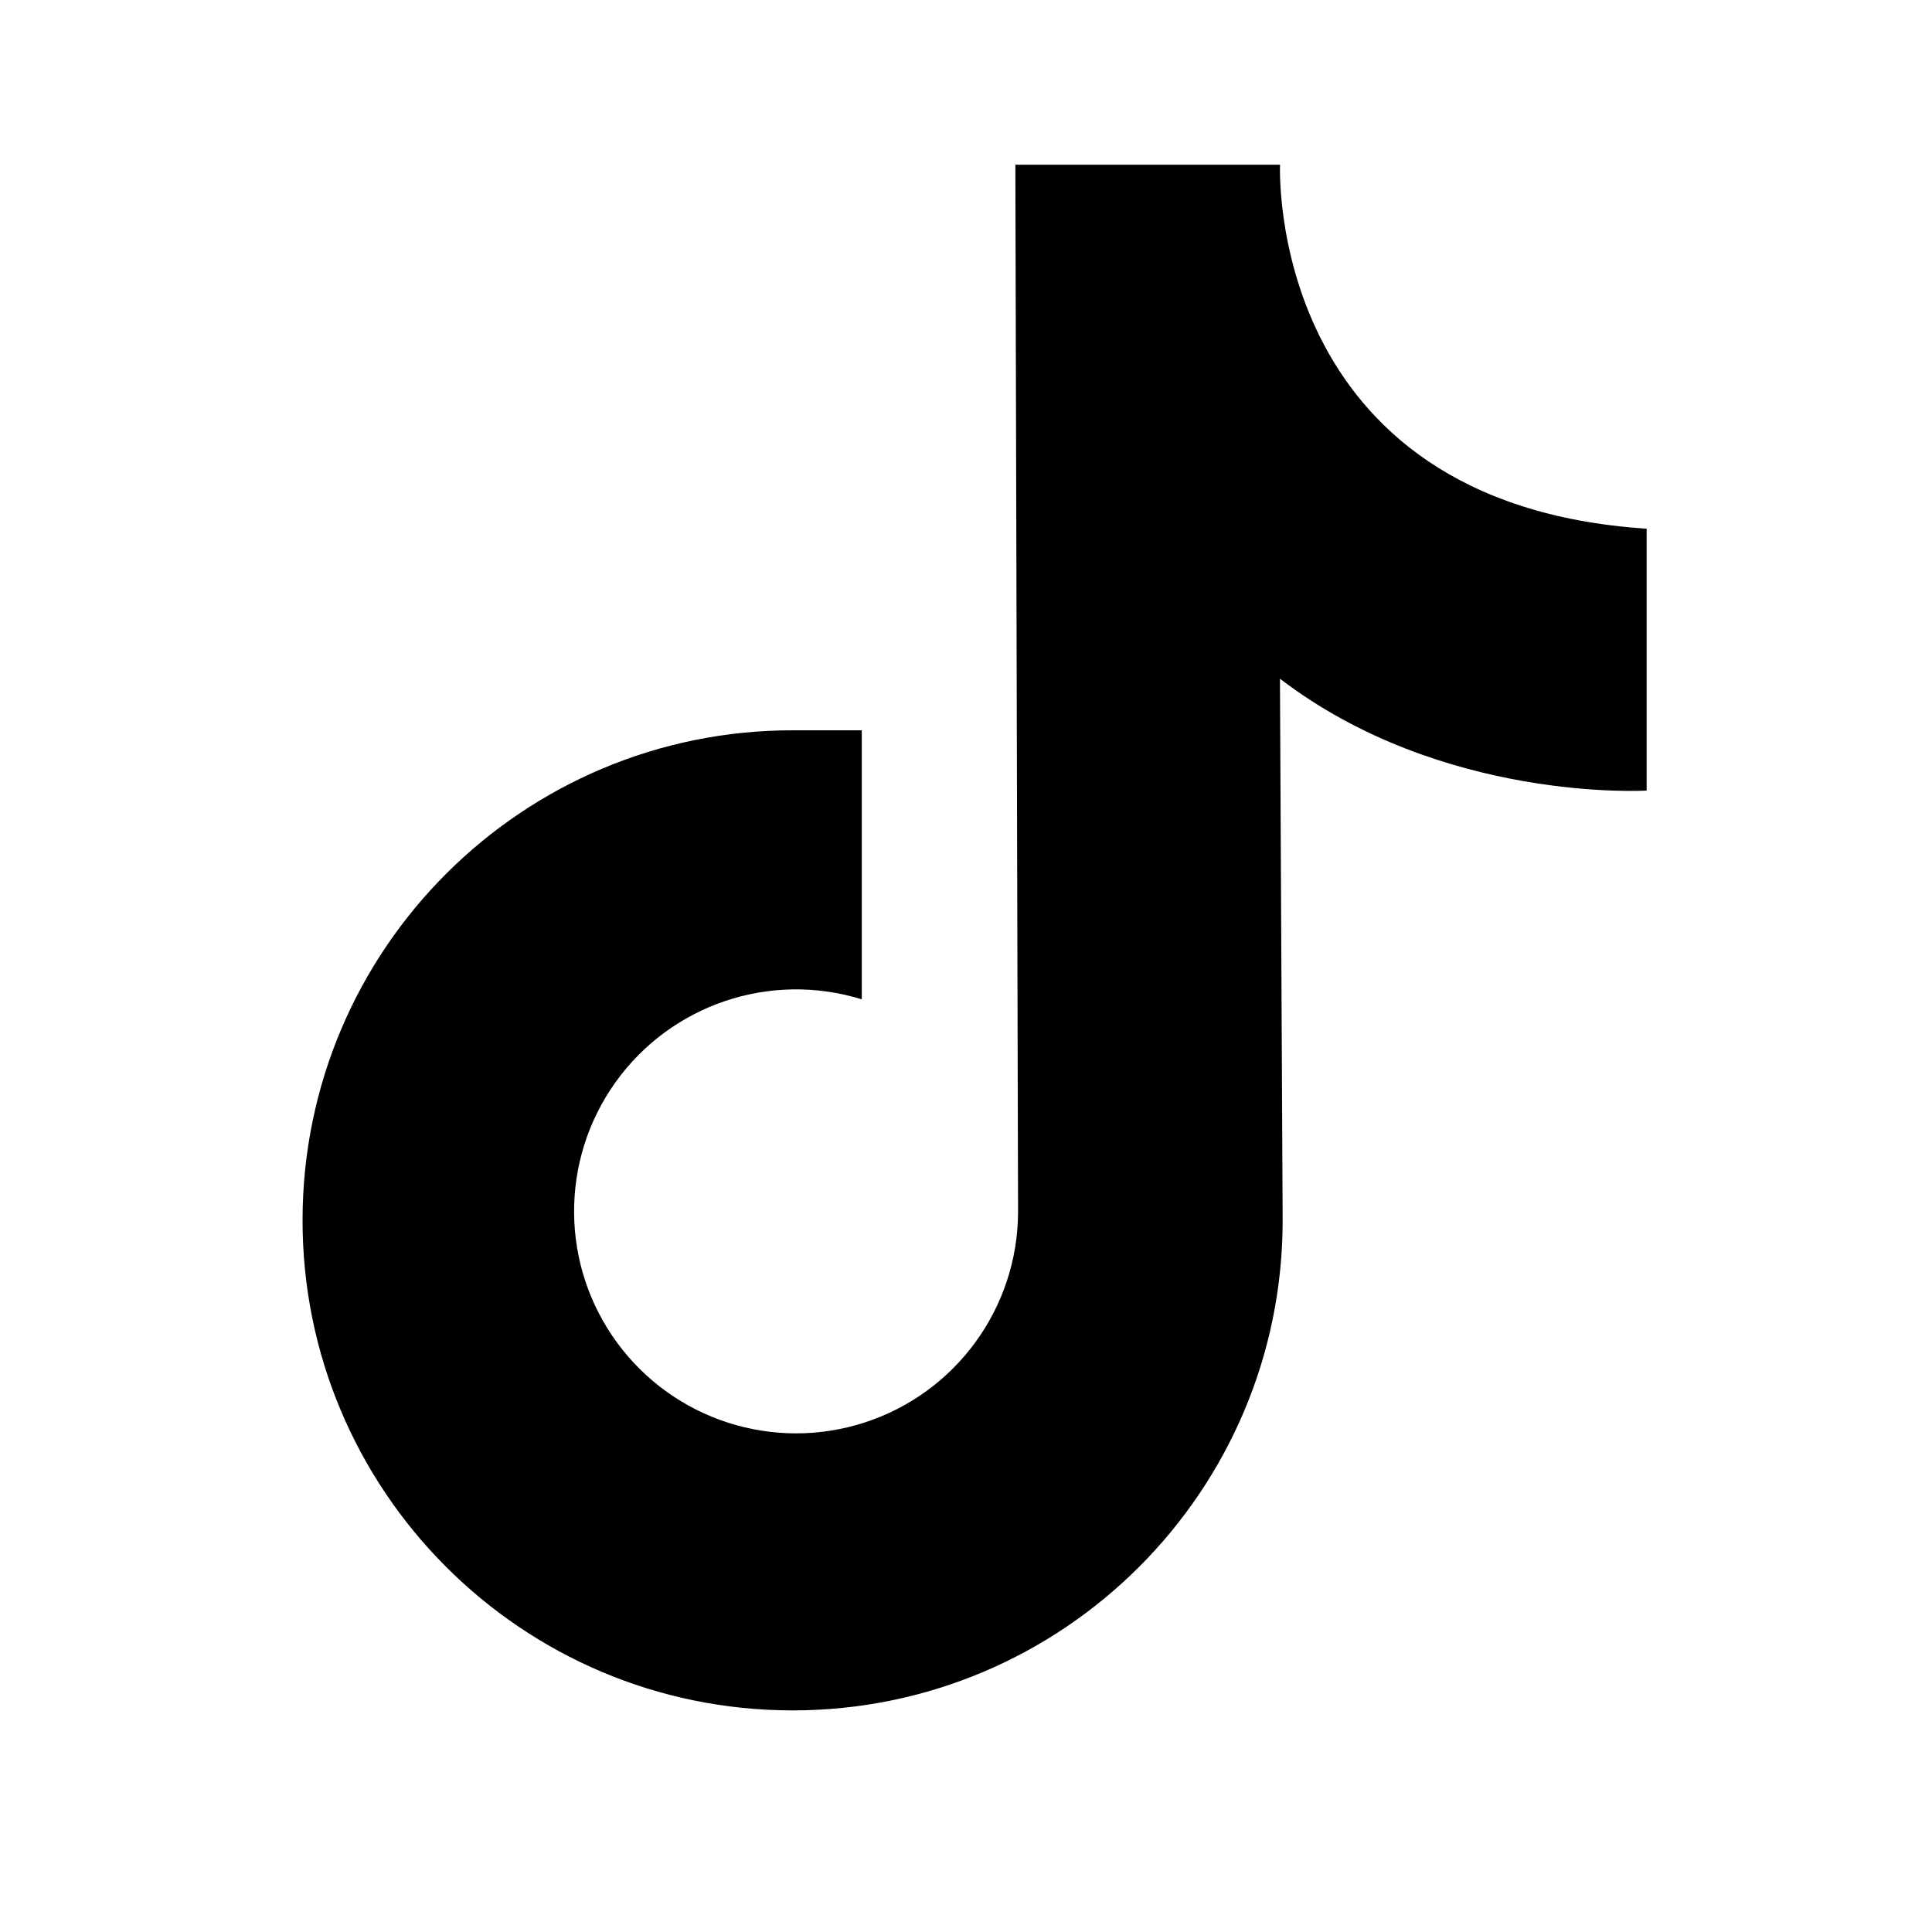
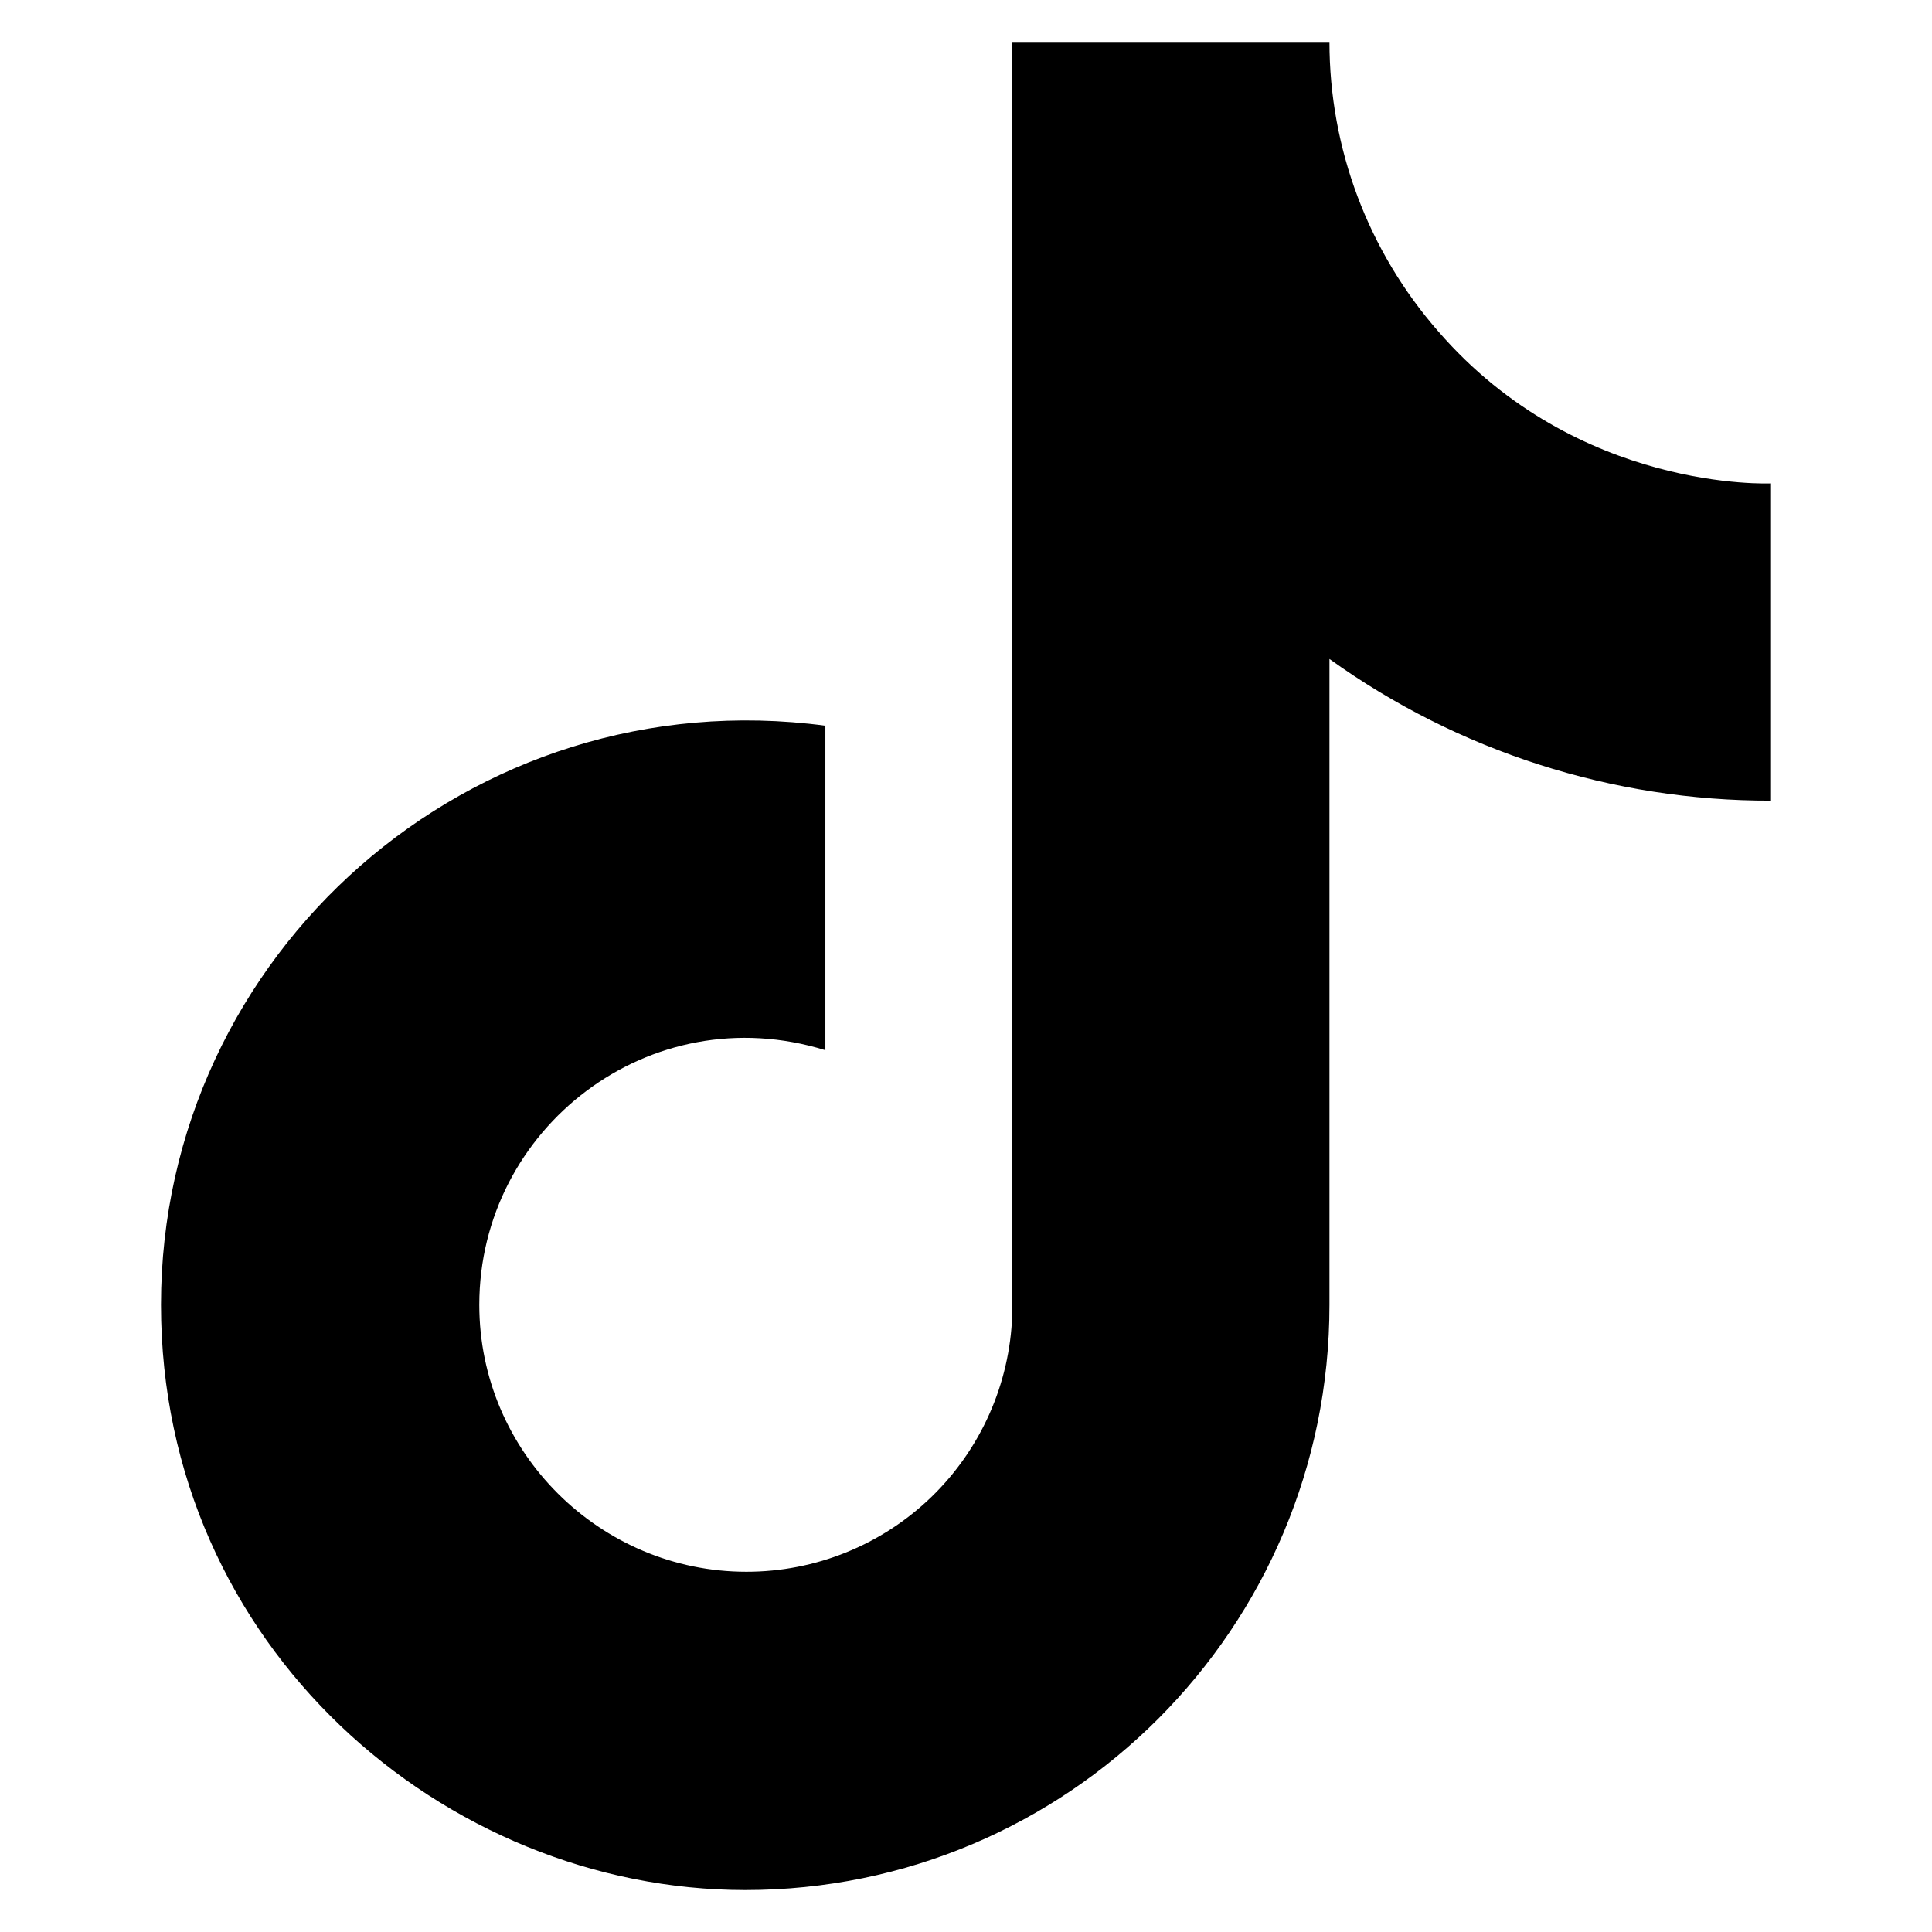
- <svg class="icon icon-tiktok" viewBox="0 0 20 20">
-   <path fill="currentColor" d="M10.511 1.705h2.74s-.157 3.51 3.795 3.768v2.711s-2.114.129-3.796-1.158l.028 5.606A5.073 5.073 0 1 1 8.213 7.56h.708v2.785a2.298 2.298 0 1 0 1.618 2.205z" />
+ <svg xmlns="http://www.w3.org/2000/svg" class="icon icon-tiktok" viewBox="0 0 24 24" fill="none">
+   <path d="M17.867 4.117C16.996 3.122 16.515 1.844 16.515 0.521H12.574V16.337C12.544 17.193 12.183 18.004 11.567 18.599C10.95 19.194 10.127 19.526 9.271 19.525C7.459 19.525 5.954 18.046 5.954 16.209C5.954 14.015 8.072 12.37 10.253 13.046V9.015C5.852 8.429 2 11.847 2 16.209C2 20.456 5.521 23.479 9.258 23.479C13.263 23.479 16.515 20.227 16.515 16.209V8.186C18.114 9.334 20.032 9.95 22 9.946V6.005C22 6.005 19.602 6.12 17.867 4.117Z" fill="currentColor" />
</svg>
